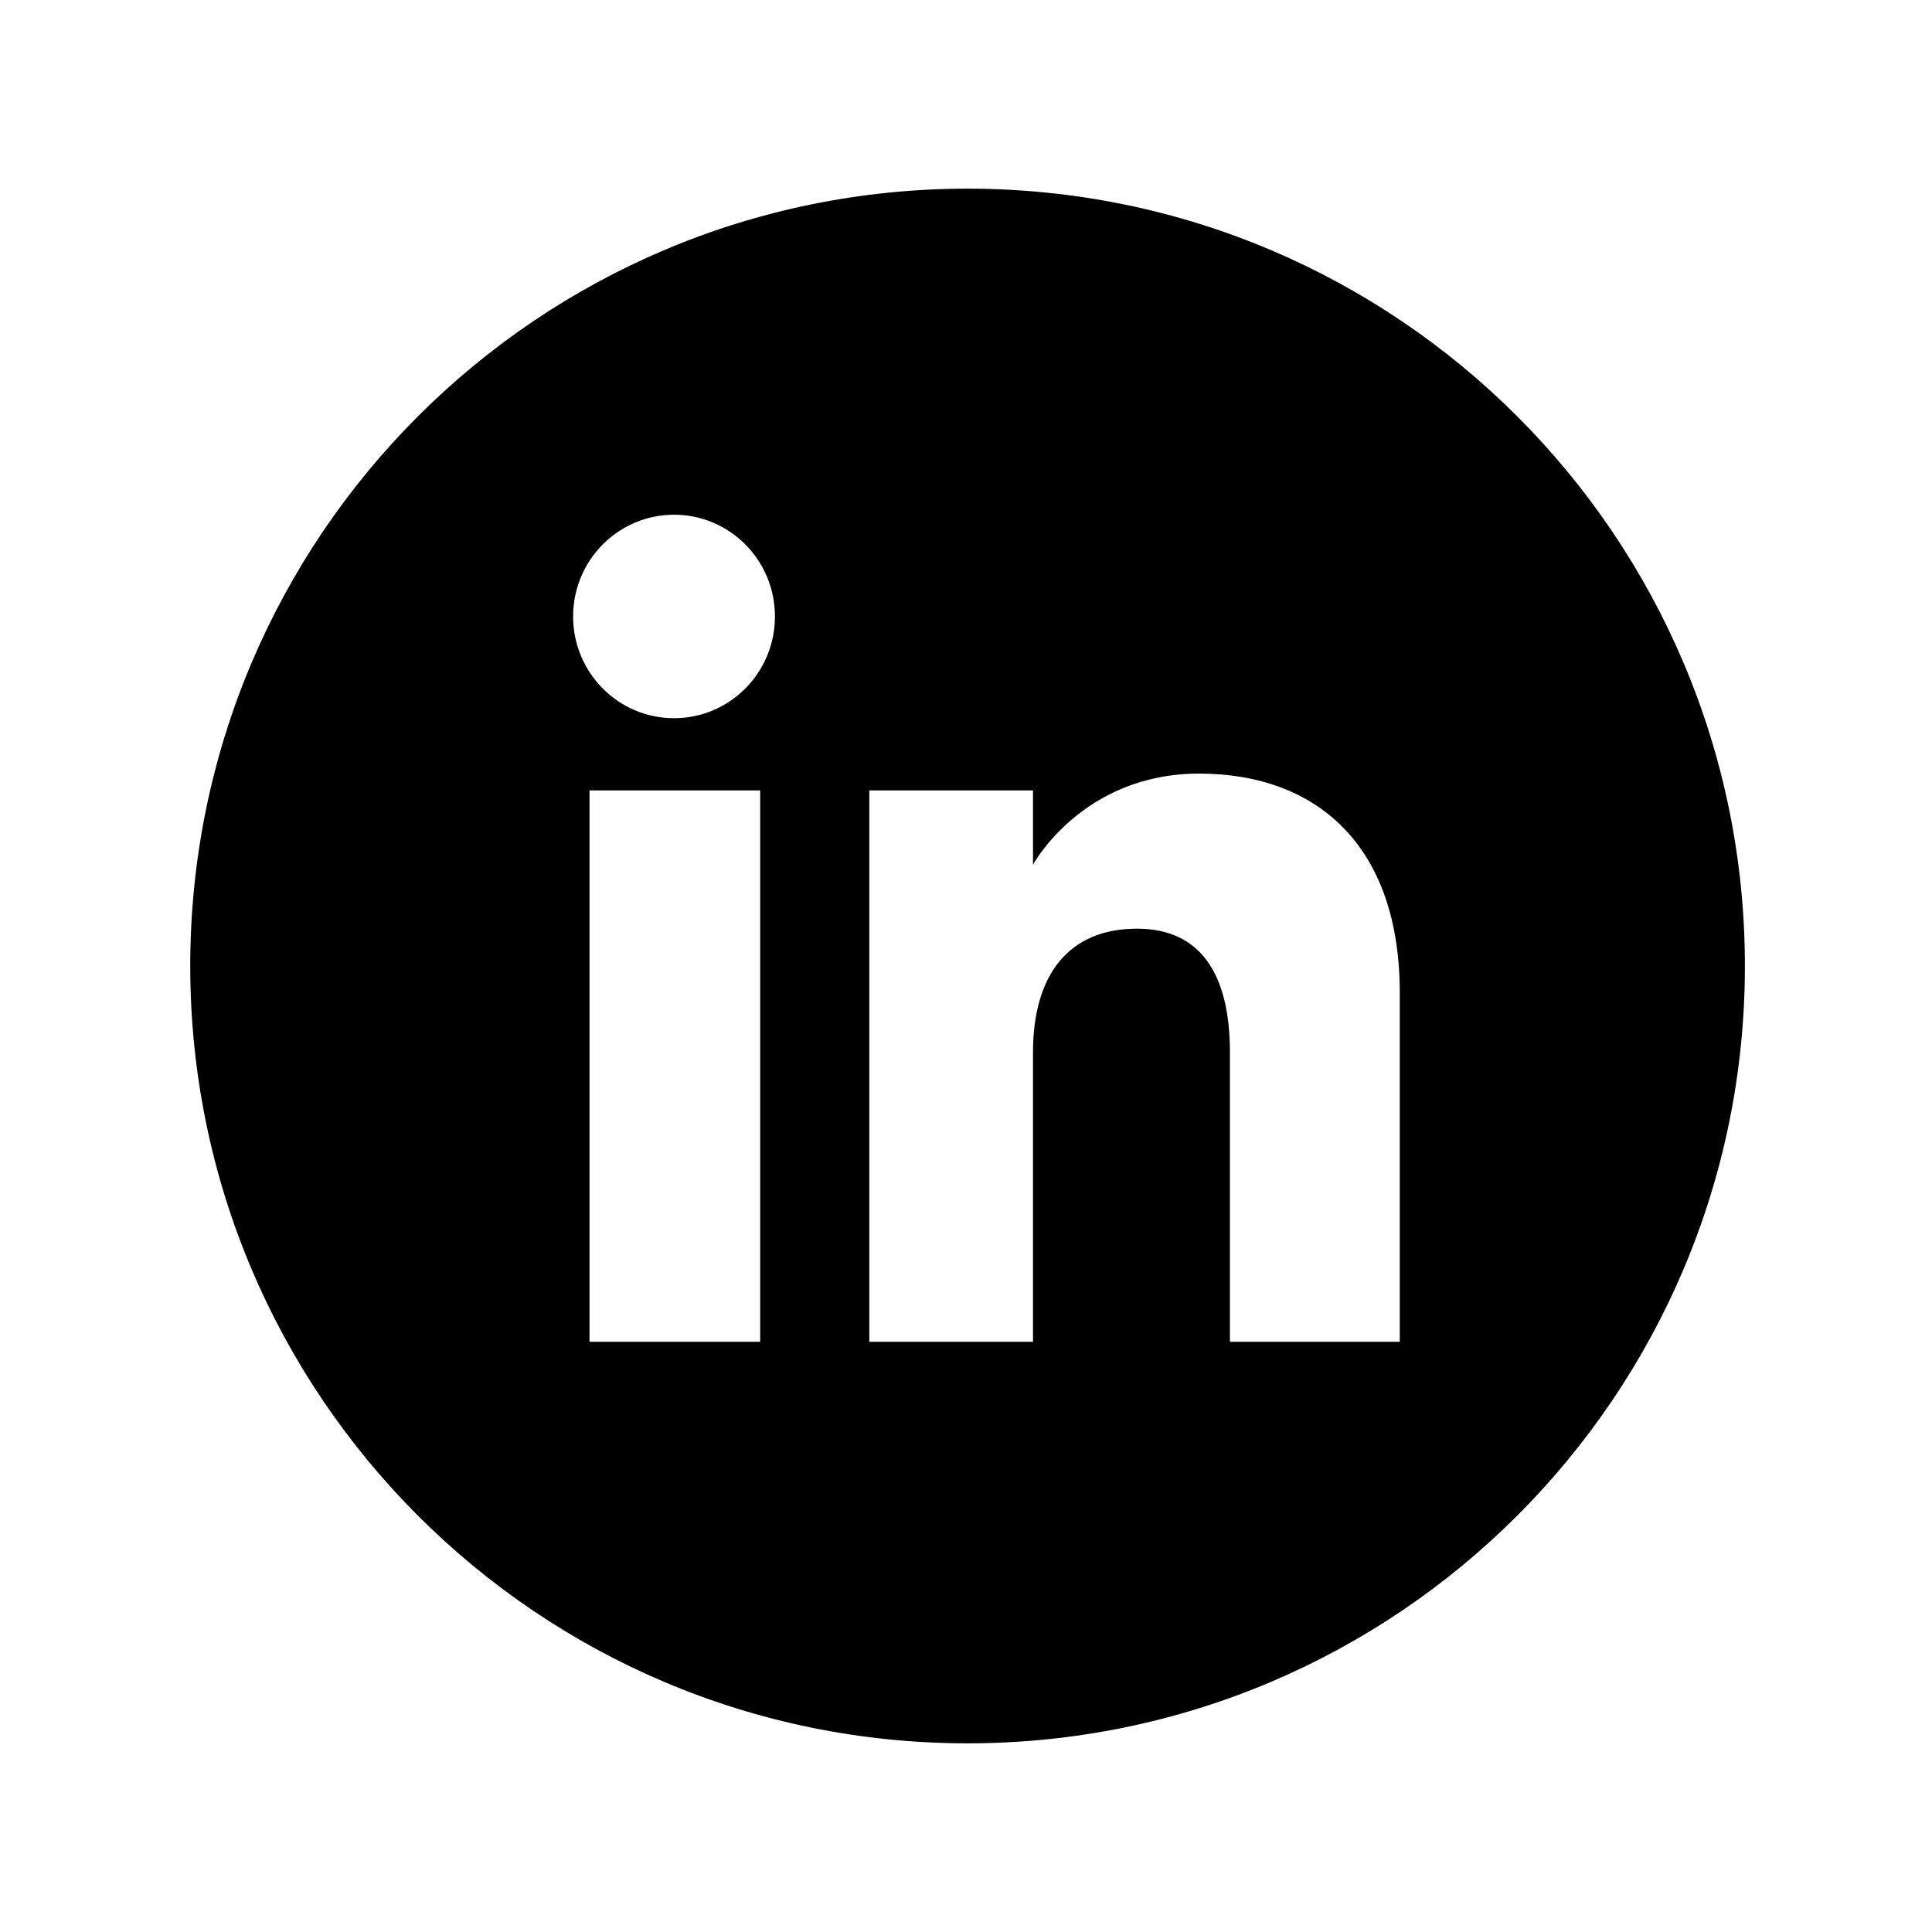
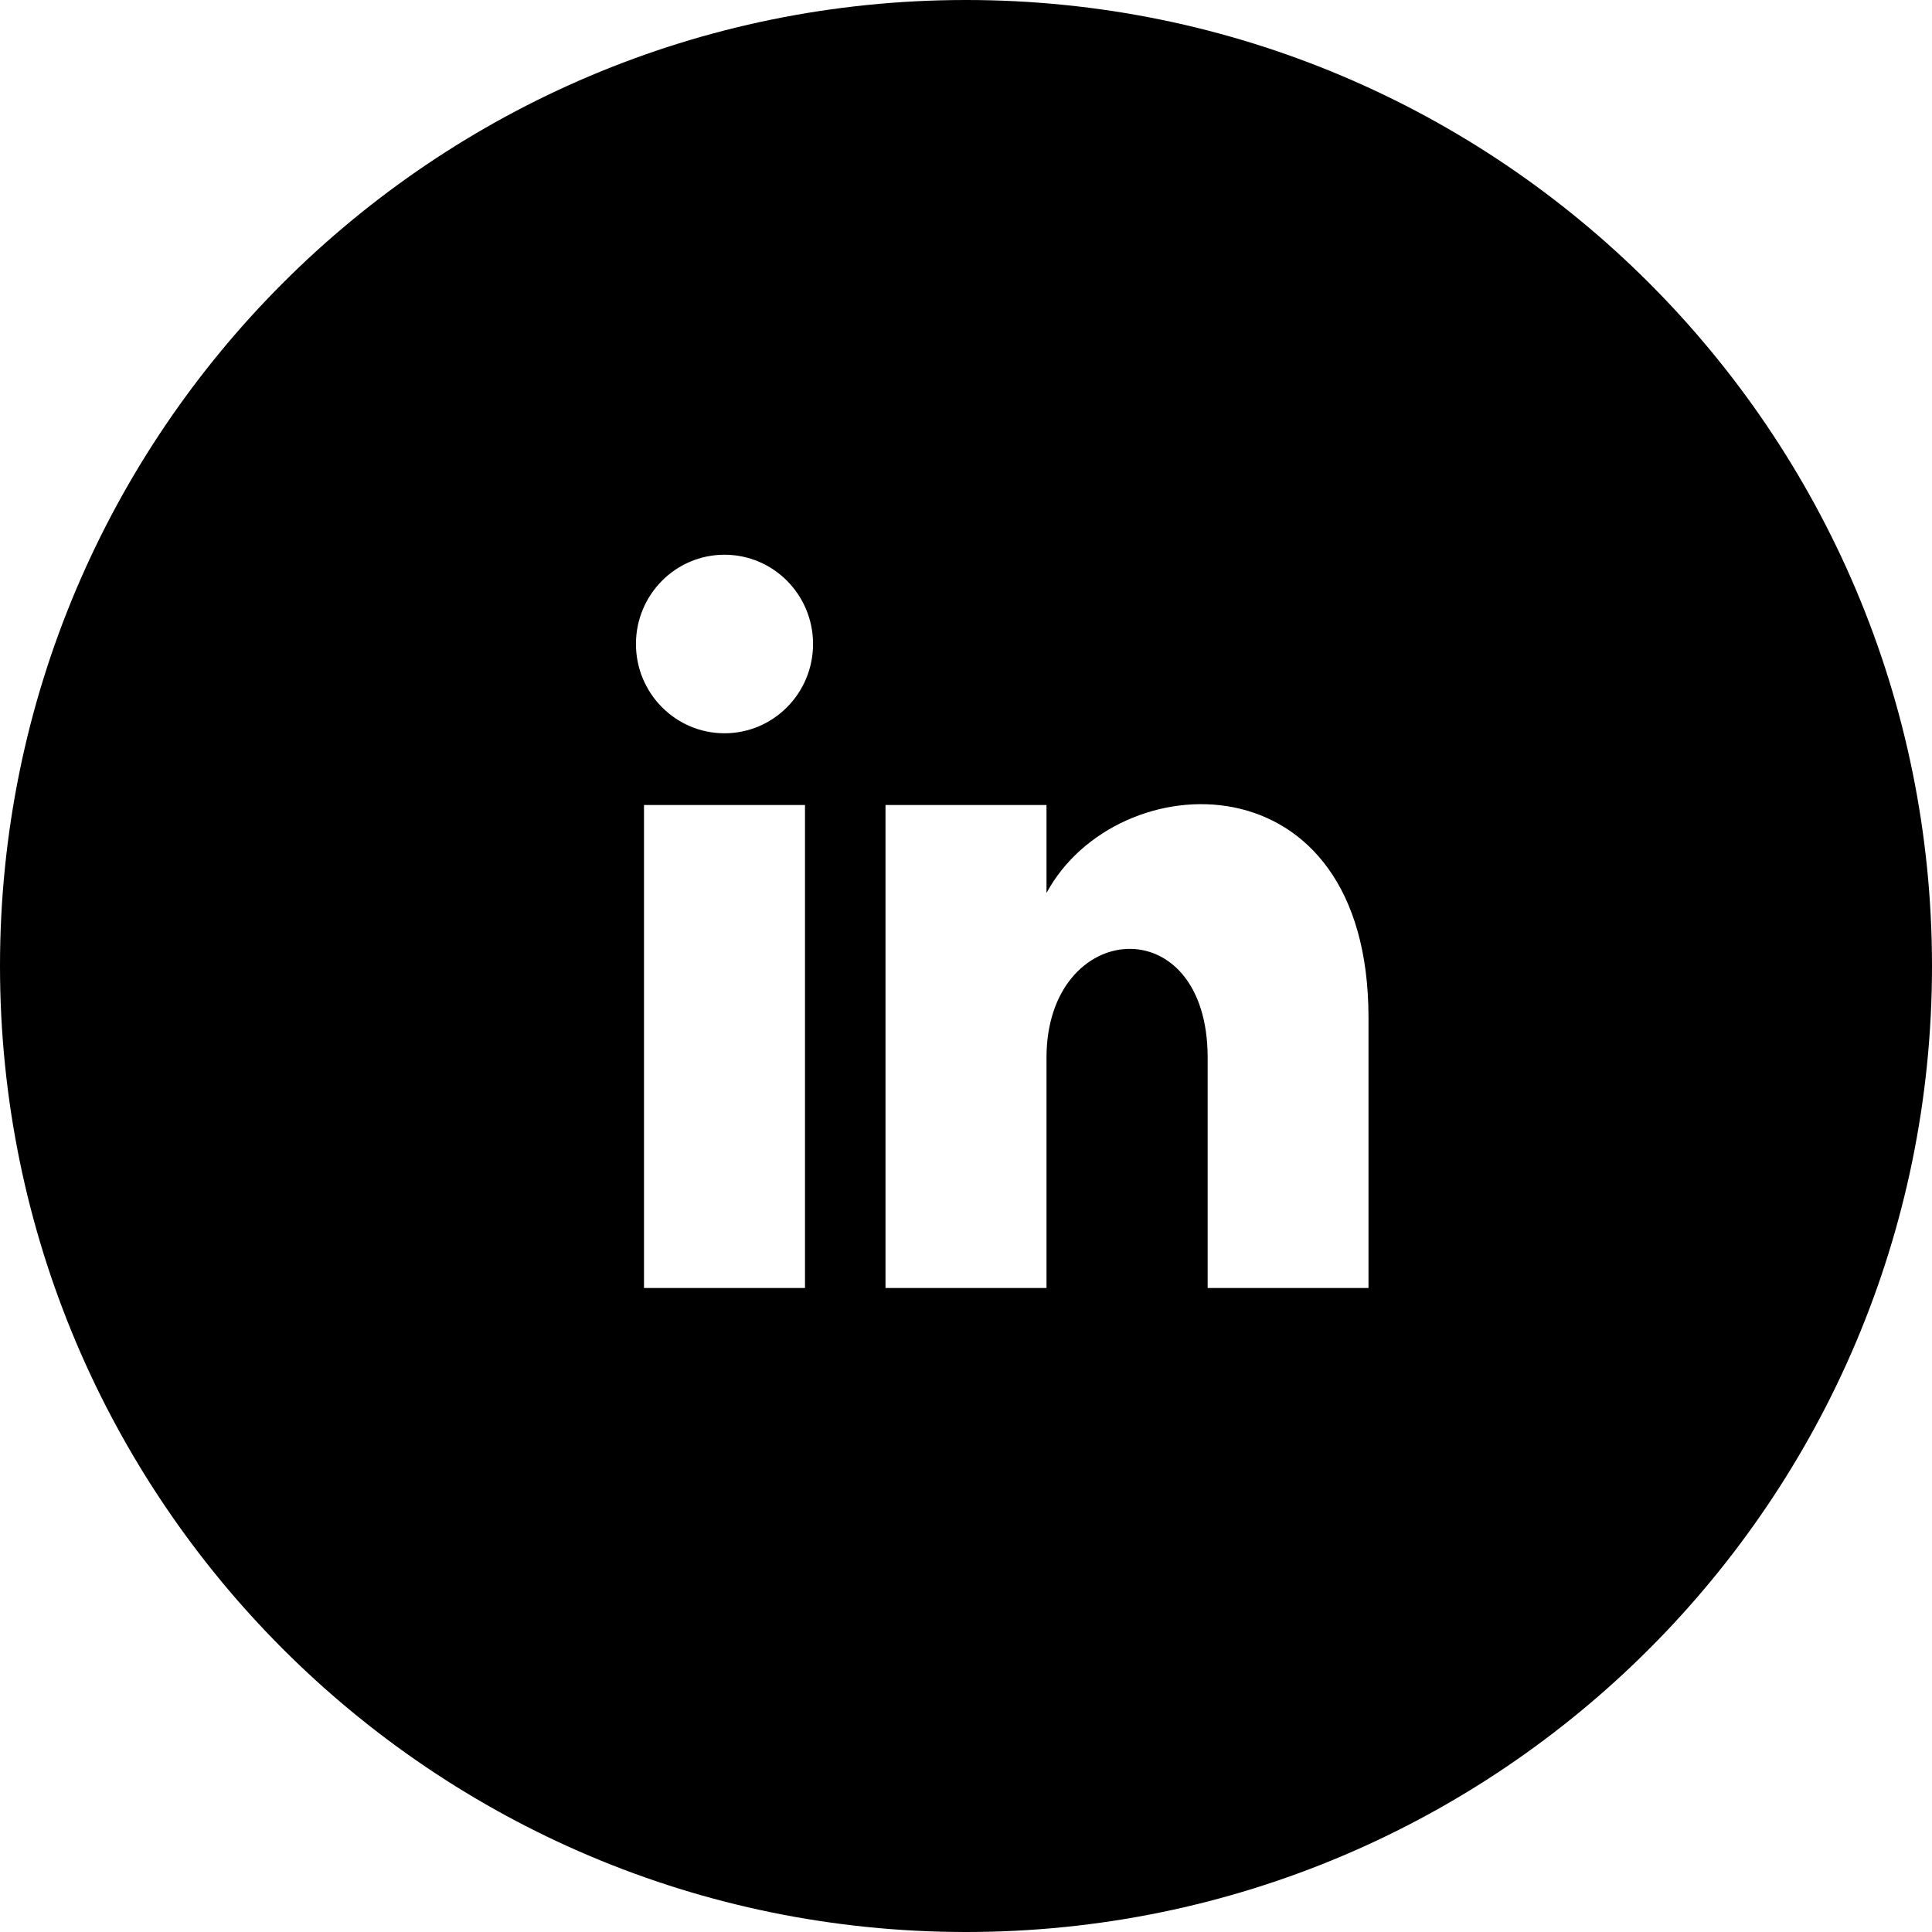
- <svg xmlns="http://www.w3.org/2000/svg" version="1.1" x="0px" y="0px" width="512px" height="512px" viewBox="0 0 512 512" enable-background="new 0 0 512 512" xml:space="preserve">
-   <path id="linkedin-circle-icon" d="M256.417,50c-113.771,0-206,92.229-206,206s92.229,206,206,206s206-92.229,206-206   S370.188,50,256.417,50z M201.456,355.592h-45.229V209.469h45.229V355.592z M178.626,190.333c-14.771,0-26.746-12.072-26.746-26.963   s11.975-26.963,26.746-26.963c14.77,0,26.745,12.072,26.745,26.963S193.396,190.333,178.626,190.333z M370.953,355.592h-45.01   c0,0,0-55.666,0-76.703s-7.991-32.781-24.626-32.781c-18.103,0-27.562,12.231-27.562,32.781c0,22.504,0,76.703,0,76.703h-43.38   V209.469h43.38v19.679c0,0,13.047-24.137,44.032-24.137c30.986,0,53.165,18.918,53.165,58.058   C370.953,302.209,370.953,355.592,370.953,355.592z" />
+ <svg xmlns="http://www.w3.org/2000/svg" width="24" height="24" viewBox="0 0 24 24">
+   <path d="M12 0c-6.627 0-12 5.373-12 12s5.373 12 12 12 12-5.373 12-12-5.373-12-12-12zm-2 16h-2v-6h2v6zm-1-6.891c-.607 0-1.1-.496-1.1-1.109 0-.612.492-1.109 1.1-1.109s1.1.497 1.1 1.109c0 .613-.493 1.109-1.1 1.109zm8 6.891h-1.998v-2.861c0-1.881-2.002-1.722-2.002 0v2.861h-2v-6h2v1.093c.872-1.616 4-1.736 4 1.548v3.359z" />
</svg>
